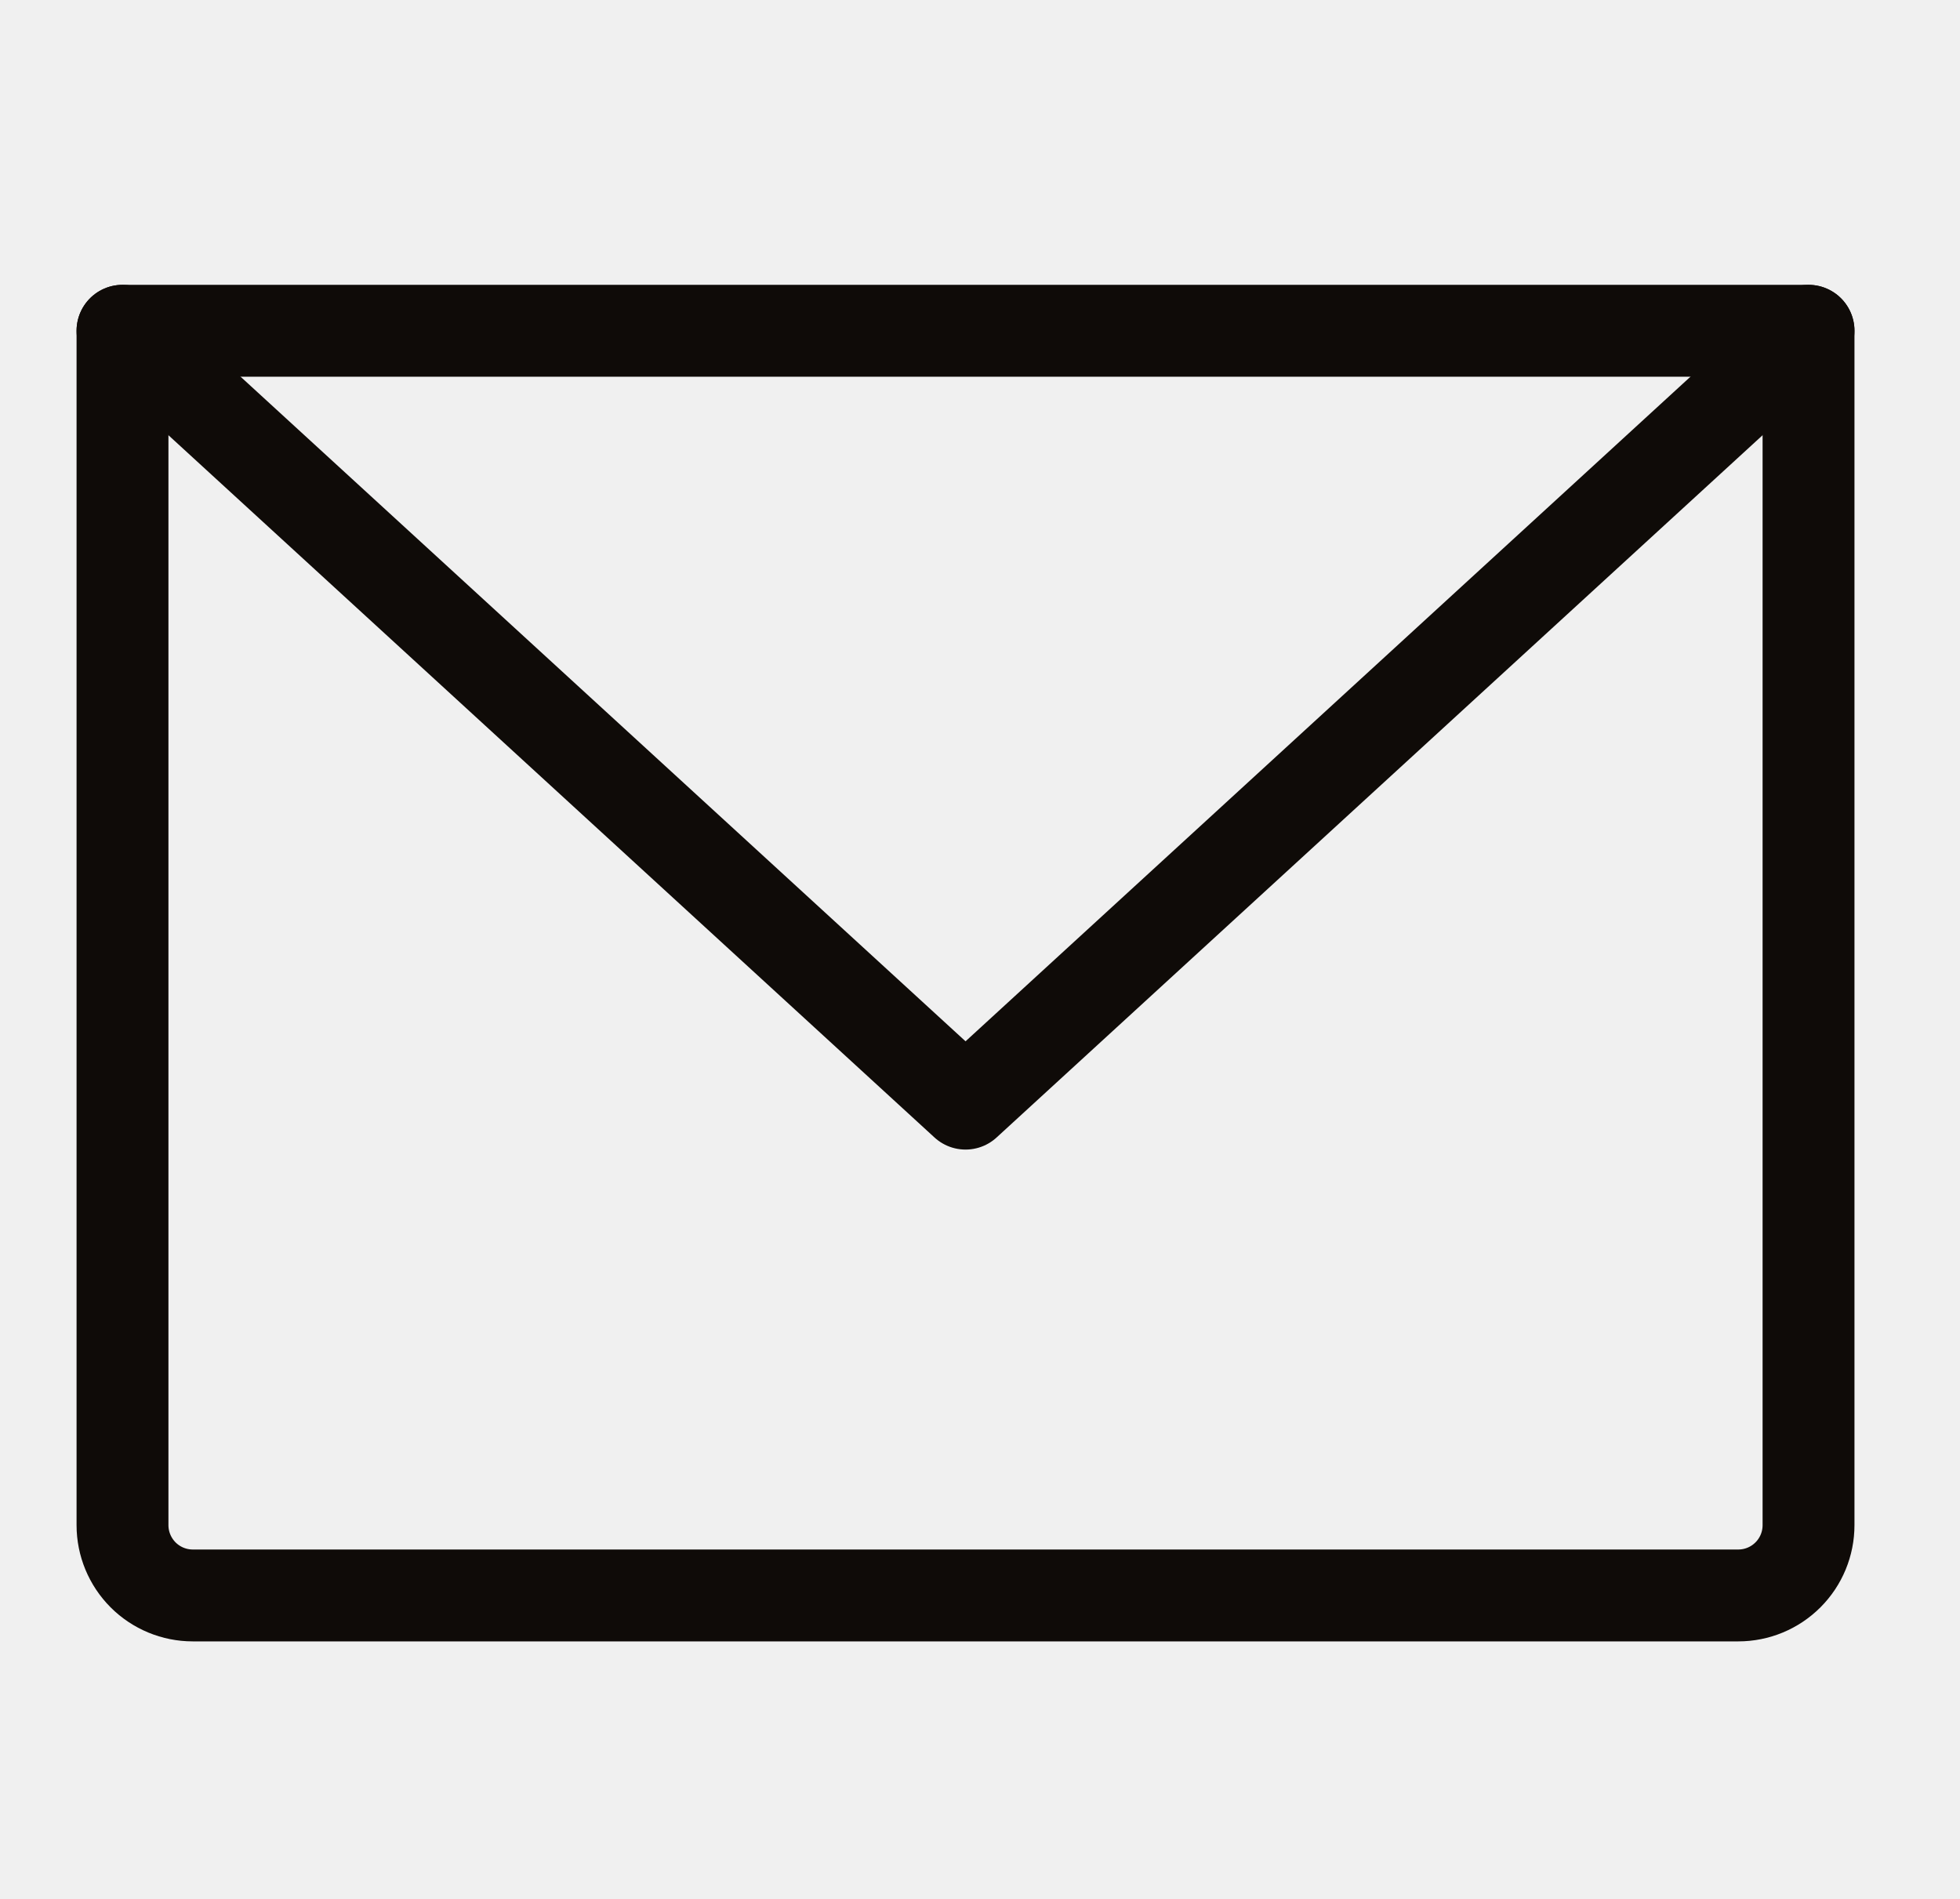
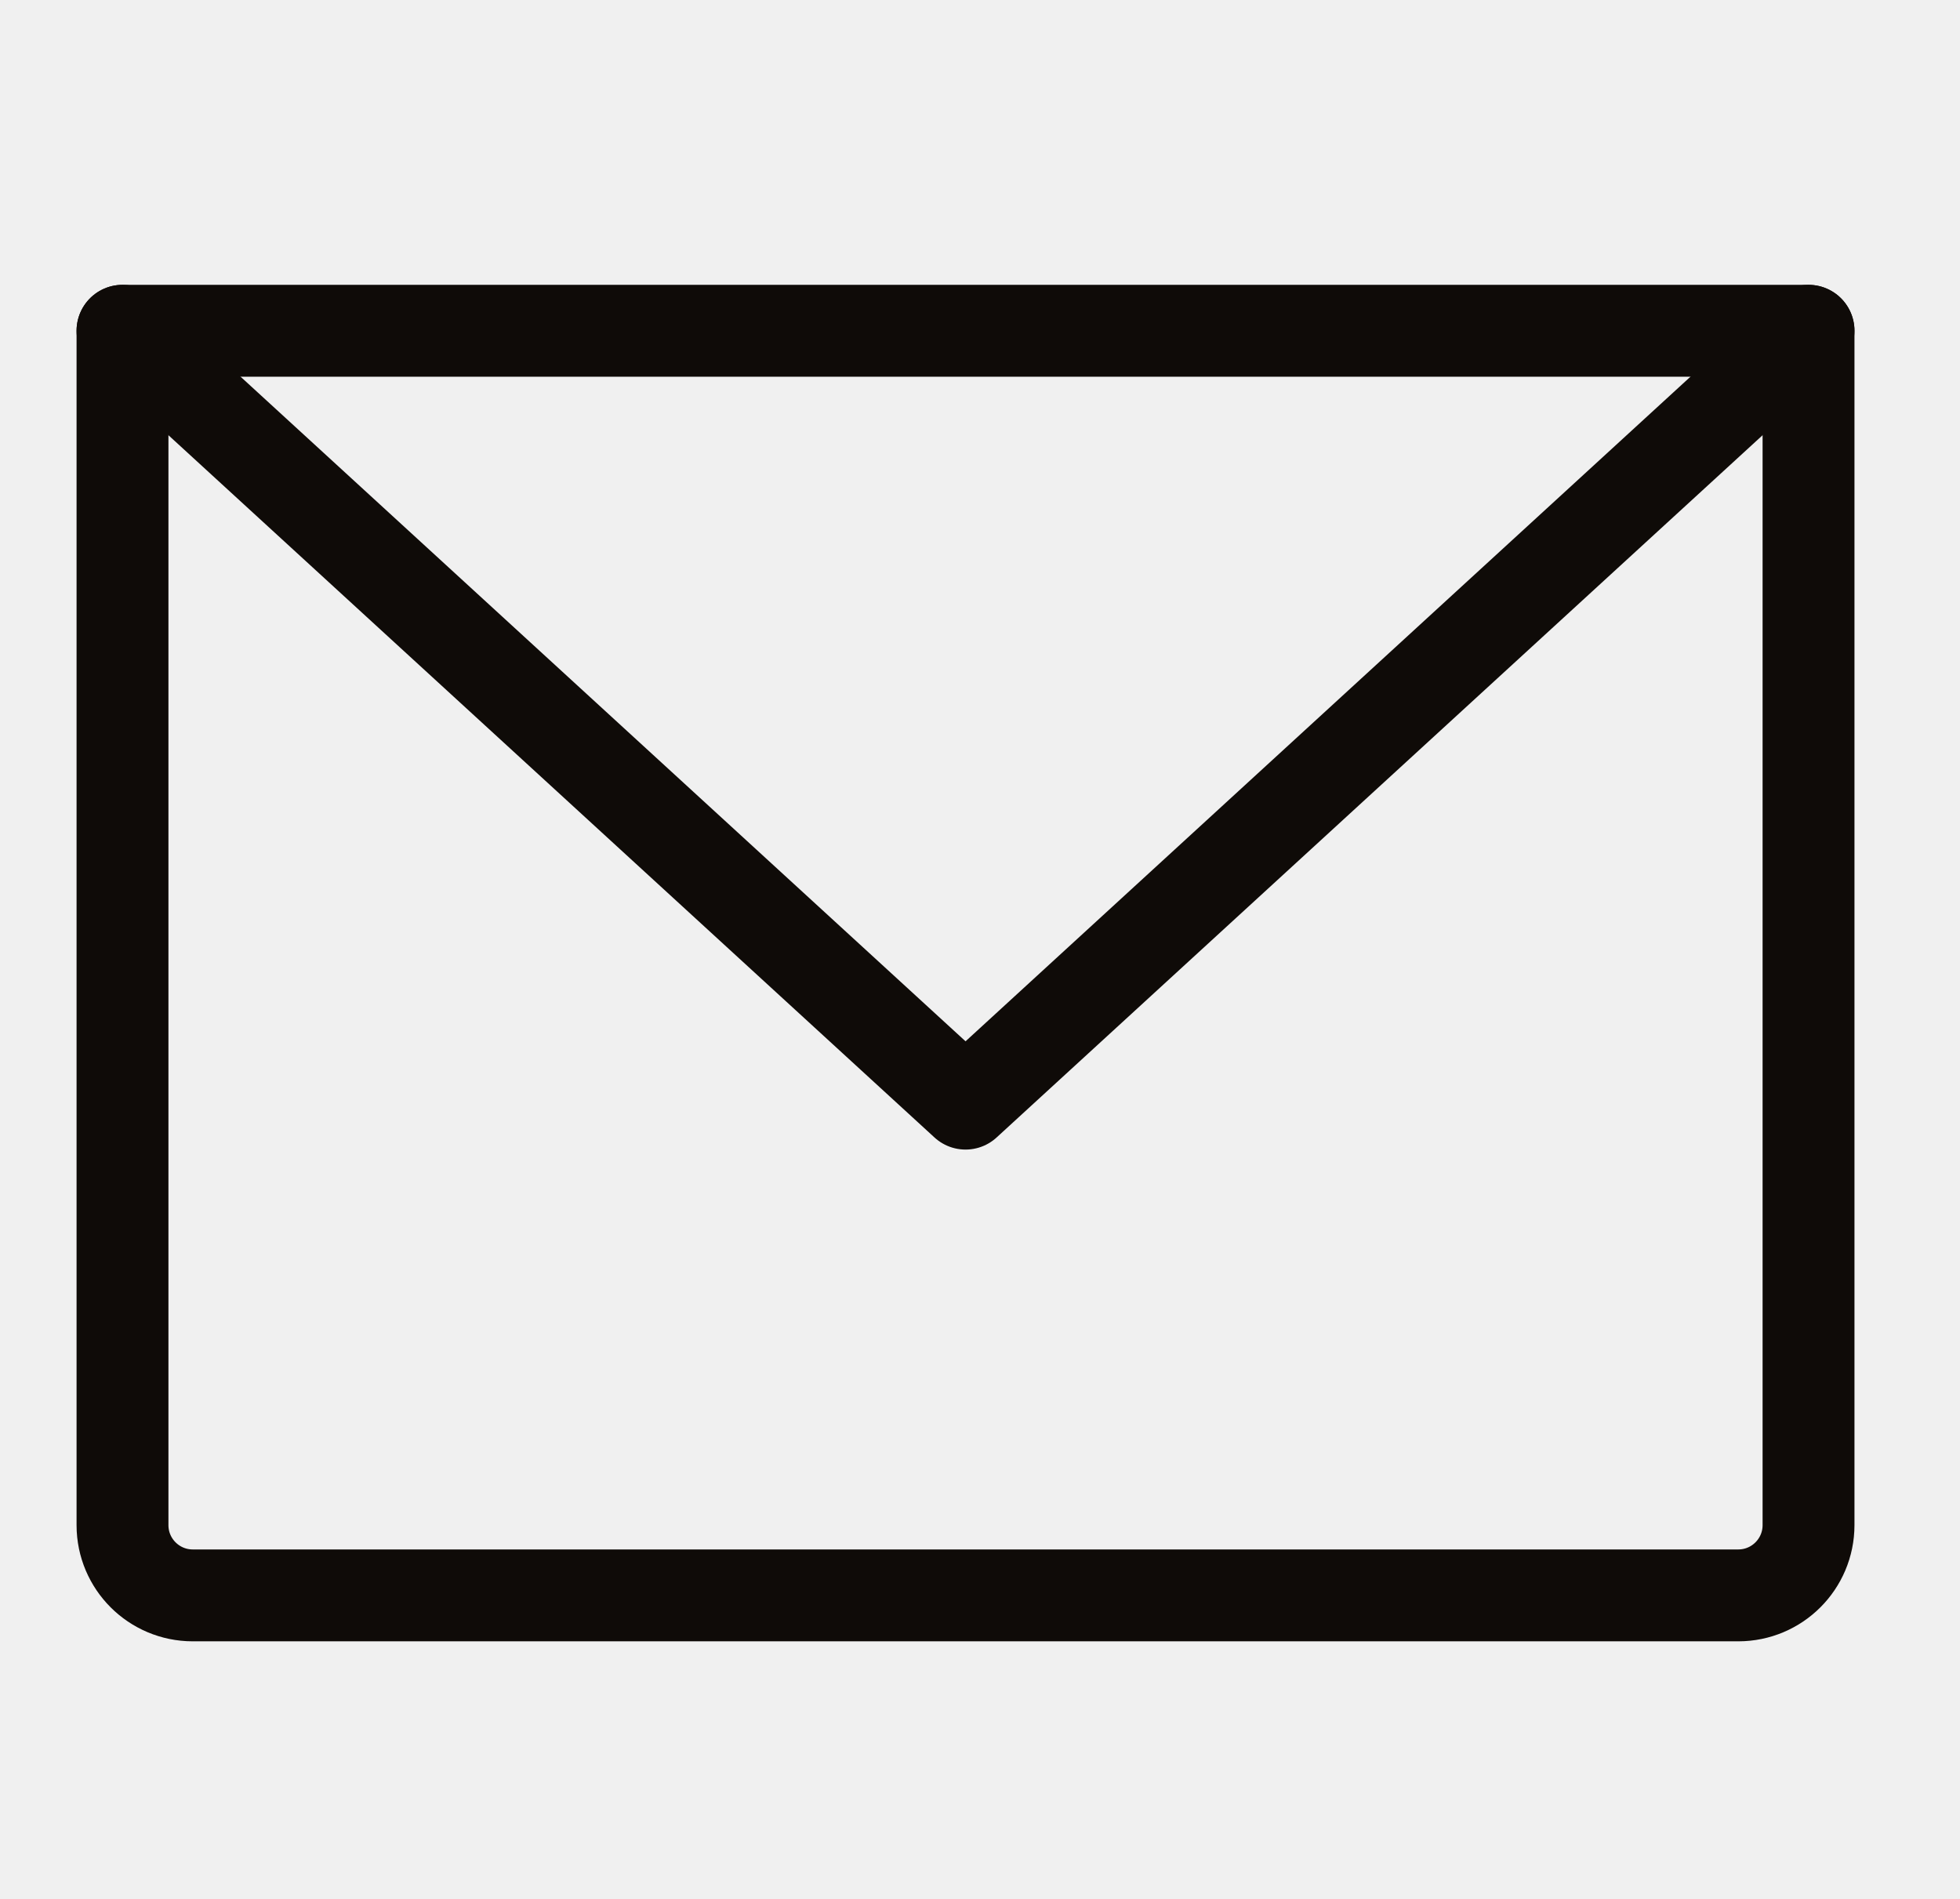
- <svg xmlns="http://www.w3.org/2000/svg" width="32" height="31" viewBox="0 0 32 31" fill="none">
-   <g clip-path="url(#clip0_1_1906)">
-     <g clip-path="url(#clip1_1_1906)">
-       <path d="M2 5.4H29.527V24.898C29.527 25.203 29.407 25.494 29.191 25.71C28.976 25.925 28.685 26.046 28.38 26.046H3.147C2.843 26.046 2.551 25.925 2.336 25.71C2.121 25.494 2 25.203 2 24.898V5.4Z" stroke="#0F0B08" stroke-width="1.5" stroke-linecap="round" stroke-linejoin="round" />
-       <path d="M29.527 5.4L15.764 18.017L2 5.4" stroke="#0F0B08" stroke-width="1.5" stroke-linecap="round" stroke-linejoin="round" />
+ <svg xmlns="http://www.w3.org/2000/svg" width="32" height="31" fill="none">
+   <g clip-path="url(#a)">
+     <g stroke="#0F0B08" stroke-linecap="round" stroke-linejoin="round" stroke-width="1.5" clip-path="url(#b)">
+       <path d="M2 5.4h27.527v19.499a1.147 1.147 0 0 1-1.147 1.146H3.147A1.147 1.147 0 0 1 2 24.899z" />
+       <path d="M29.527 5.4 15.764 18.017 2 5.4" />
    </g>
  </g>
  <defs>
-     <clipPath id="clip0_1_1906">
-       <rect width="32" height="30" fill="white" transform="translate(0 0.400024)" />
+     <clipPath id="a">
+       <path fill="#fff" d="M0 .4h32v30H0z" />
    </clipPath>
-     <clipPath id="clip1_1_1906">
-       <rect width="32" height="30" fill="white" transform="translate(0 0.400024)" />
+     <clipPath id="b">
+       <path fill="#fff" d="M0 .4h32v30H0z" />
    </clipPath>
  </defs>
</svg>
